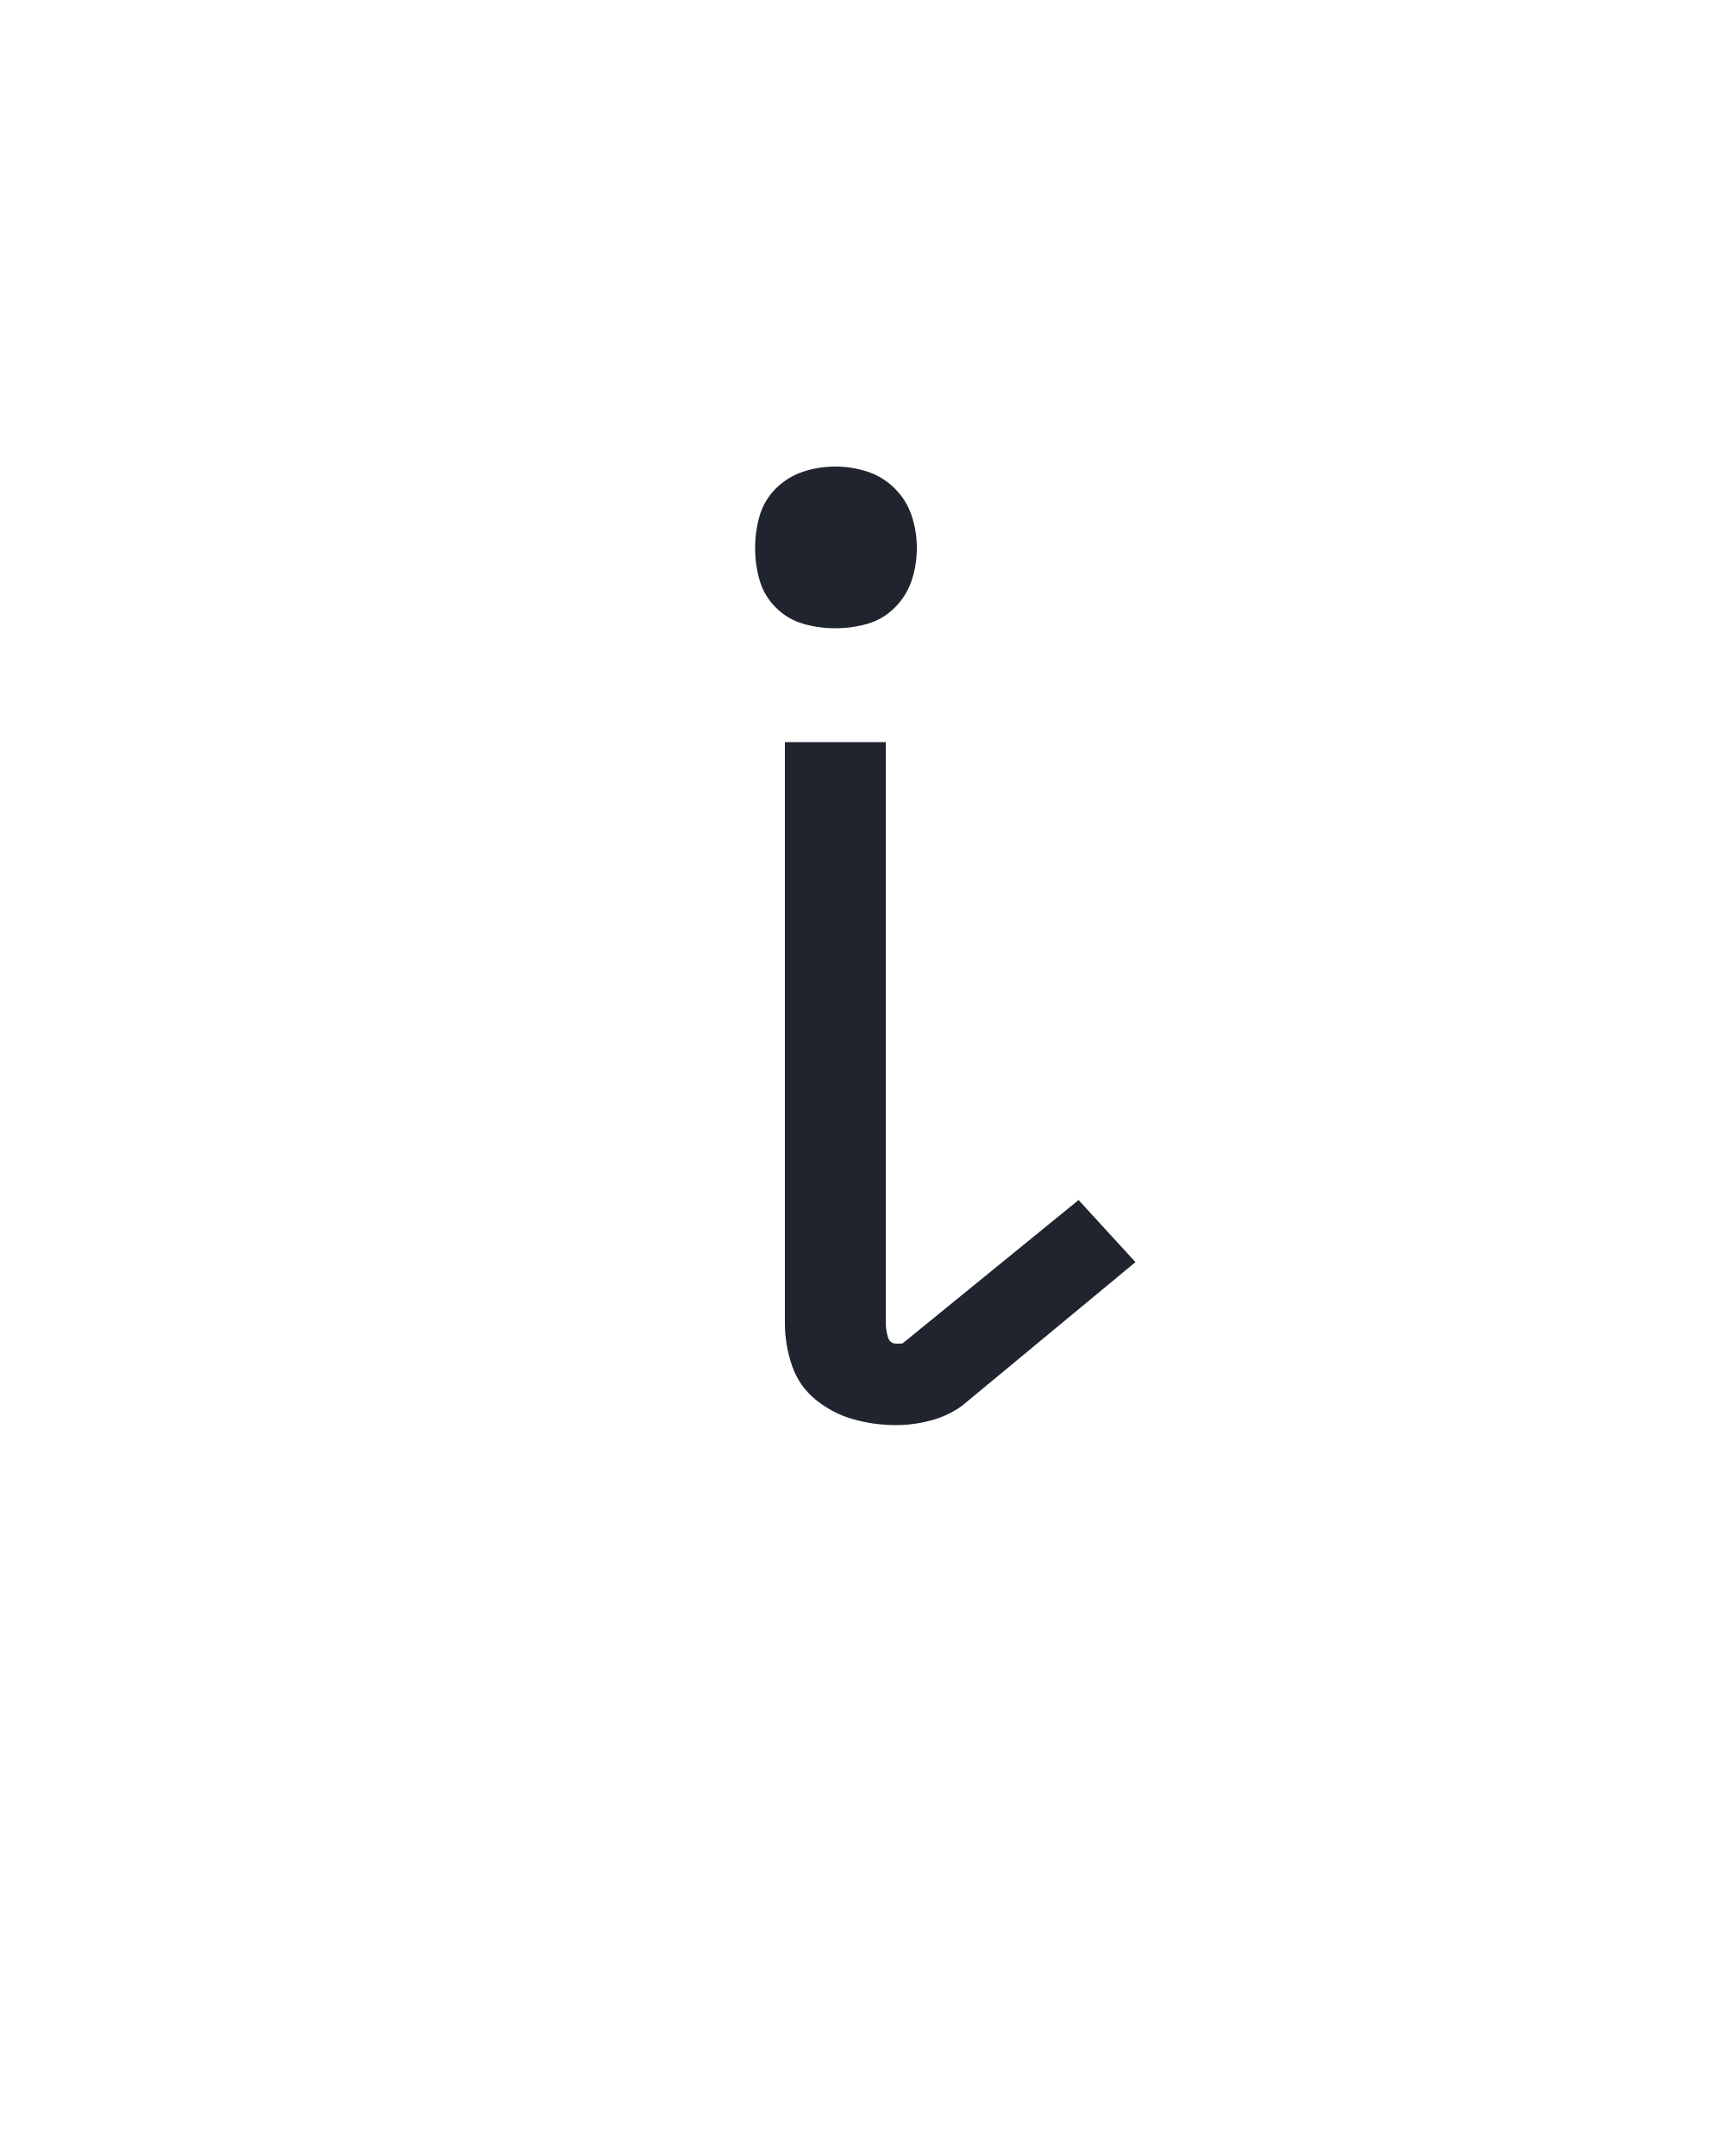
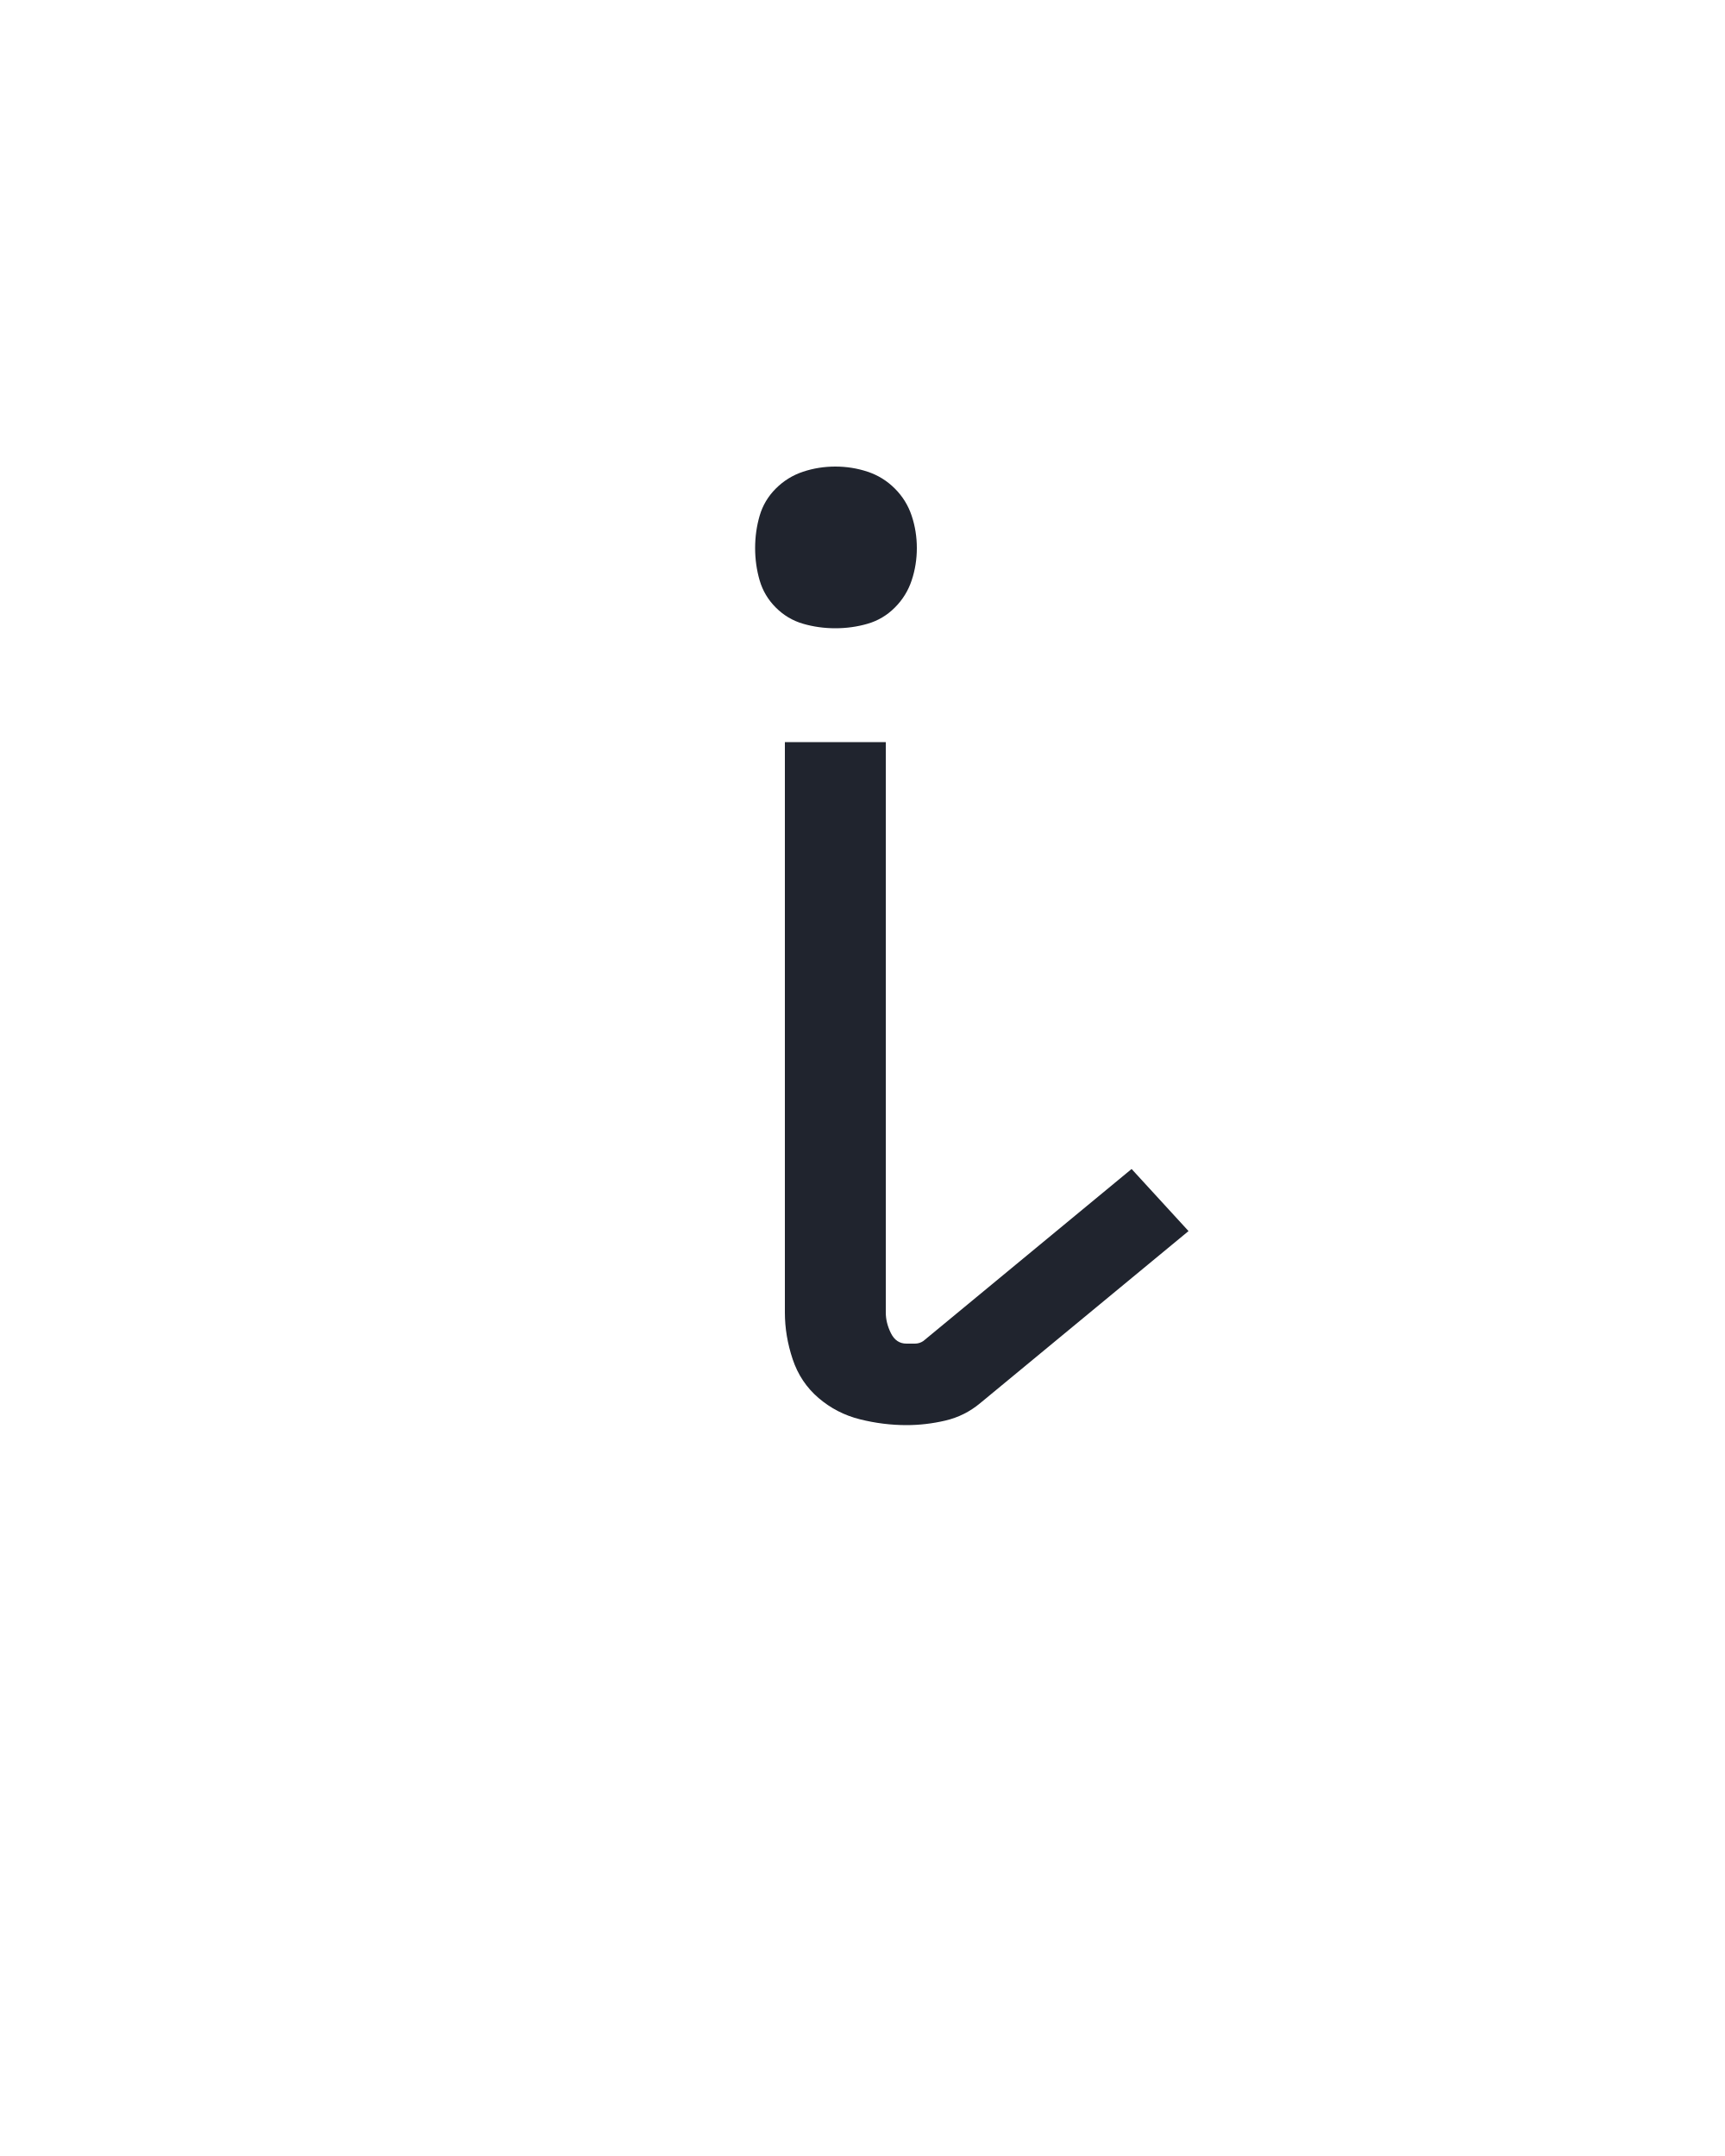
<svg xmlns="http://www.w3.org/2000/svg" height="160" viewBox="0 0 128 160" width="128">
  <defs>
-     <path d="M 276 8 Q 259 8 243 3.5 Q 227 -1 214 -11.5 Q 201 -22 195.5 -38 Q 190 -54 190 -71 L 190 -520 L 268 -520 L 268 -71 Q 268 -66 269.5 -60.5 Q 271 -55 276 -55 Q 278 -55 279.5 -55 Q 281 -55 282 -56 L 417 -166 L 461 -118 L 327 -7 Q 316 1 302.5 4.5 Q 289 8 276 8 Z M 229 -608 Q 216 -608 204 -611.5 Q 192 -615 183 -624 Q 174 -633 170.5 -645 Q 167 -657 167 -670 Q 167 -683 170.5 -695 Q 174 -707 183 -716 Q 192 -725 204 -729 Q 216 -733 229 -733 Q 242 -733 254 -729 Q 266 -725 275 -716 Q 284 -707 288 -695 Q 292 -683 292 -670 Q 292 -657 288 -645 Q 284 -633 275 -624 Q 266 -615 254 -611.5 Q 242 -608 229 -608 Z " id="path1" />
+     <path d="M 284 8 Q 266 8 248 3.5 Q 230 -1 216 -13 Q 202 -25 196 -43 Q 190 -61 190 -79 L 190 -520 L 268 -520 L 268 -79 Q 268 -71 272 -63 Q 276 -55 284 -55 Q 287 -55 290.5 -55 Q 294 -55 297 -57 L 458 -190 L 502 -142 L 341 -9 Q 329 1 314 4.5 Q 299 8 284 8 Z M 229 -608 Q 216 -608 204 -611.5 Q 192 -615 183 -624 Q 174 -633 170.5 -645 Q 167 -657 167 -670 Q 167 -683 170.5 -695 Q 174 -707 183 -716 Q 192 -725 204 -729 Q 216 -733 229 -733 Q 242 -733 254 -729 Q 266 -725 275 -716 Q 284 -707 288 -695 Q 292 -683 292 -670 Q 292 -657 288 -645 Q 284 -633 275 -624 Q 266 -615 254 -611.5 Q 242 -608 229 -608 Z " id="path1" />
  </defs>
  <g>
    <g data-source-text="i" fill="#20242e" transform="translate(40 104.992) rotate(0) scale(0.09599999)">
      <use href="#path1" transform="translate(0 0)" />
    </g>
  </g>
</svg>
